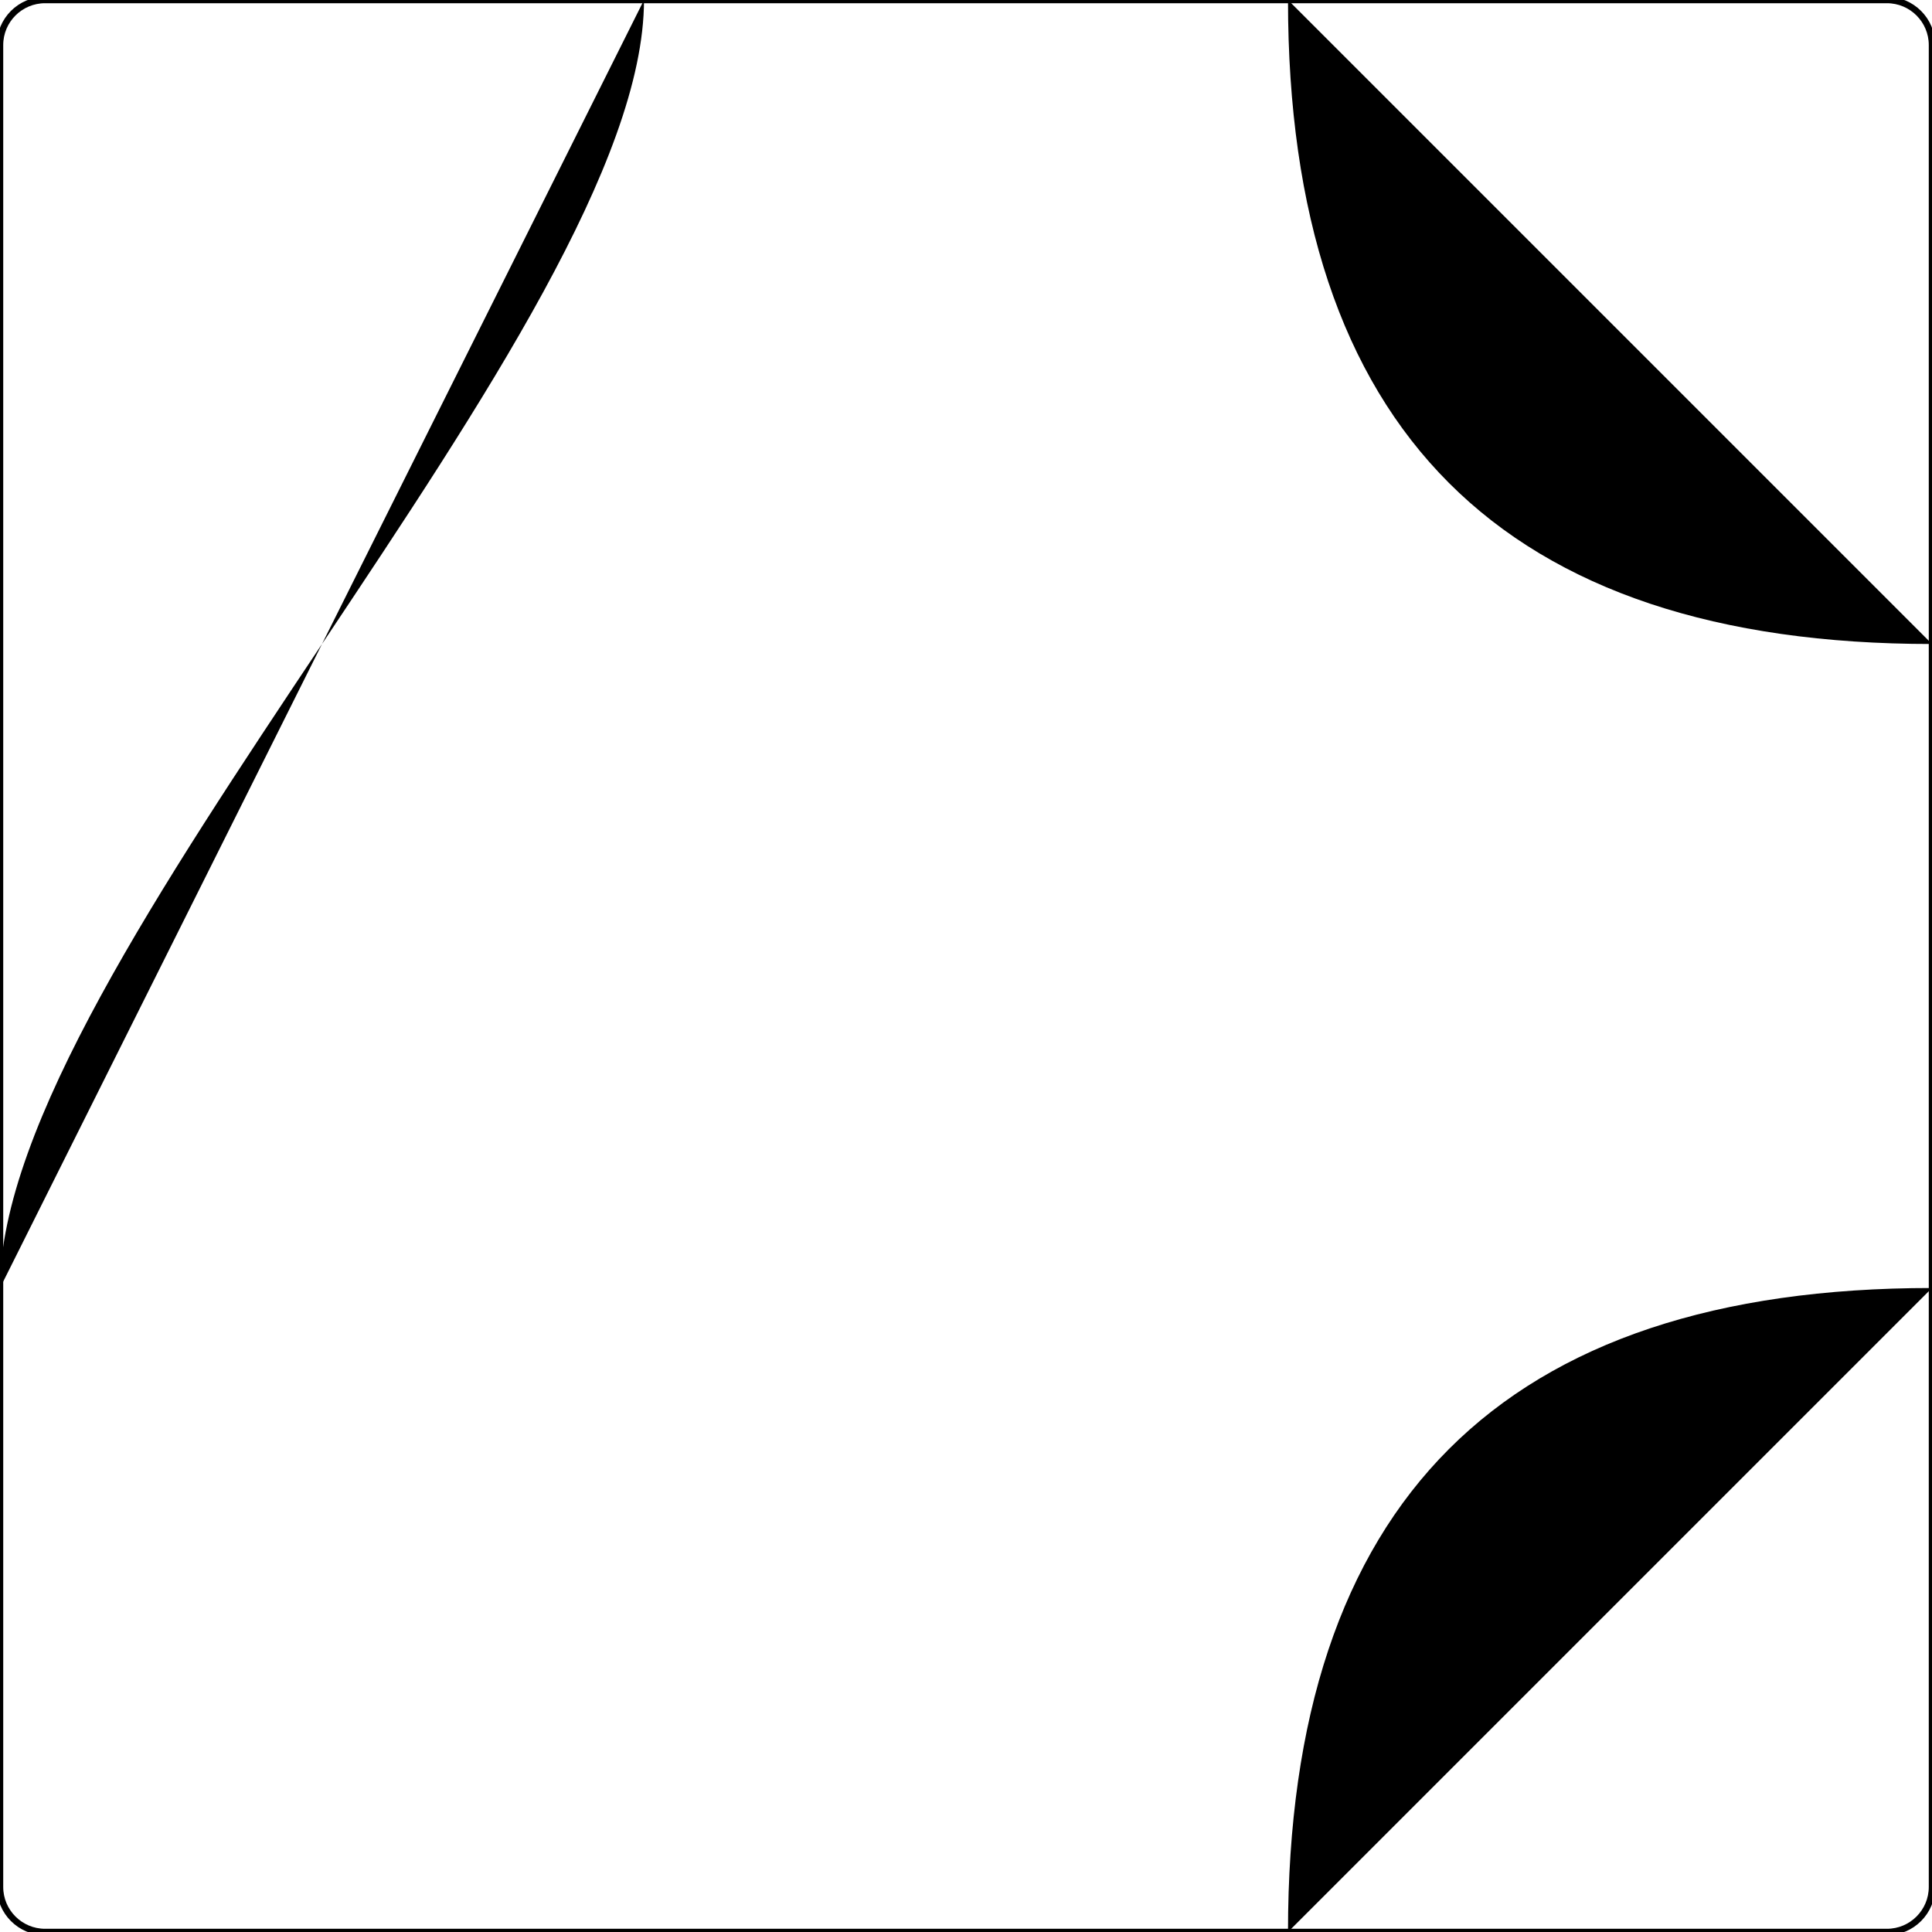
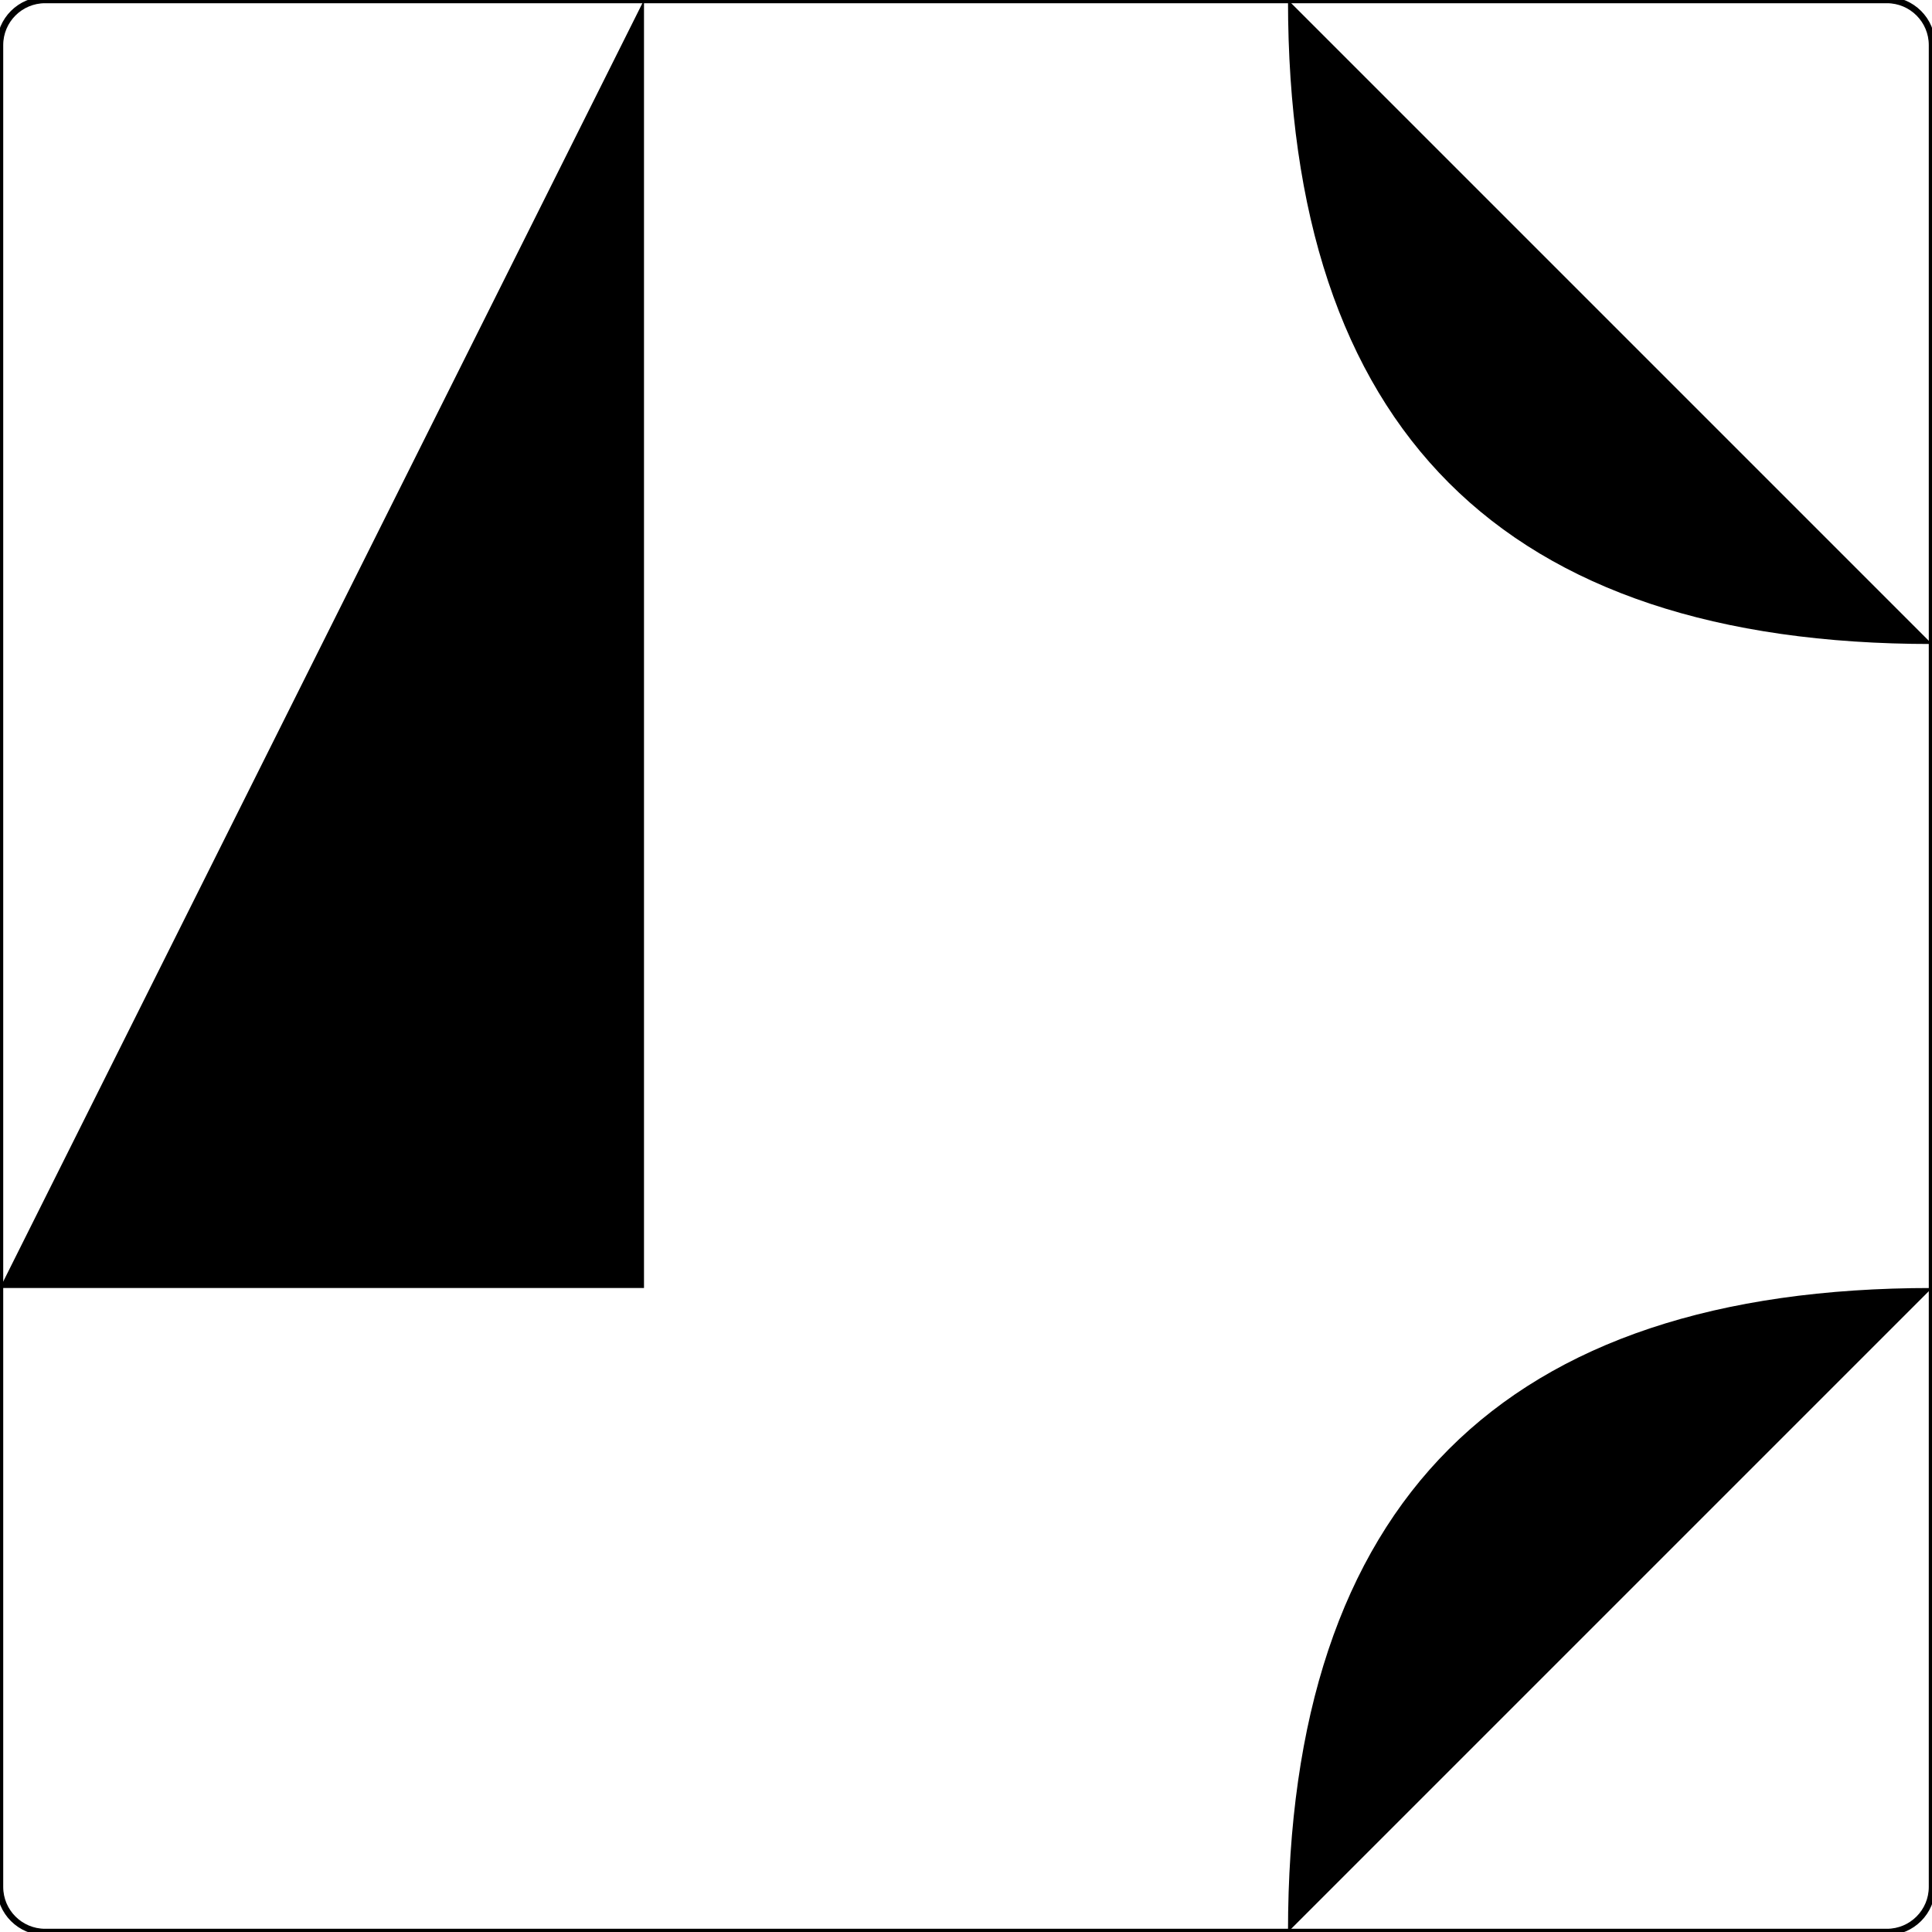
<svg xmlns="http://www.w3.org/2000/svg" viewBox="0 0 3 3">
  <g>
    <rect x="0" y="0" width="3" height="3" fill="none" stroke="black" stroke-width="0.01" rx="0.07" />
-     <path d="M 1,0 C 1,0.5 0,1.5 0,2" class="way_f" />
-     <path d="M 3,1 Q 2,1 2,0" class="way_w" />
-     <path d="M 2,3 Q 2,2 3,2" class="way_s" />
+     <path d="M 1,0 Q 1,1 1,2 L 0,2" class="way_f" />
+     <path d="M 0,1 L 1,1" class="way_r" />
+     <path d="M 2,0 Q 2,1 3,1" class="way_w" />
+     <path d="M 3,2 Q 2,2 2,3" class="way_s" />
  </g>
</svg>
